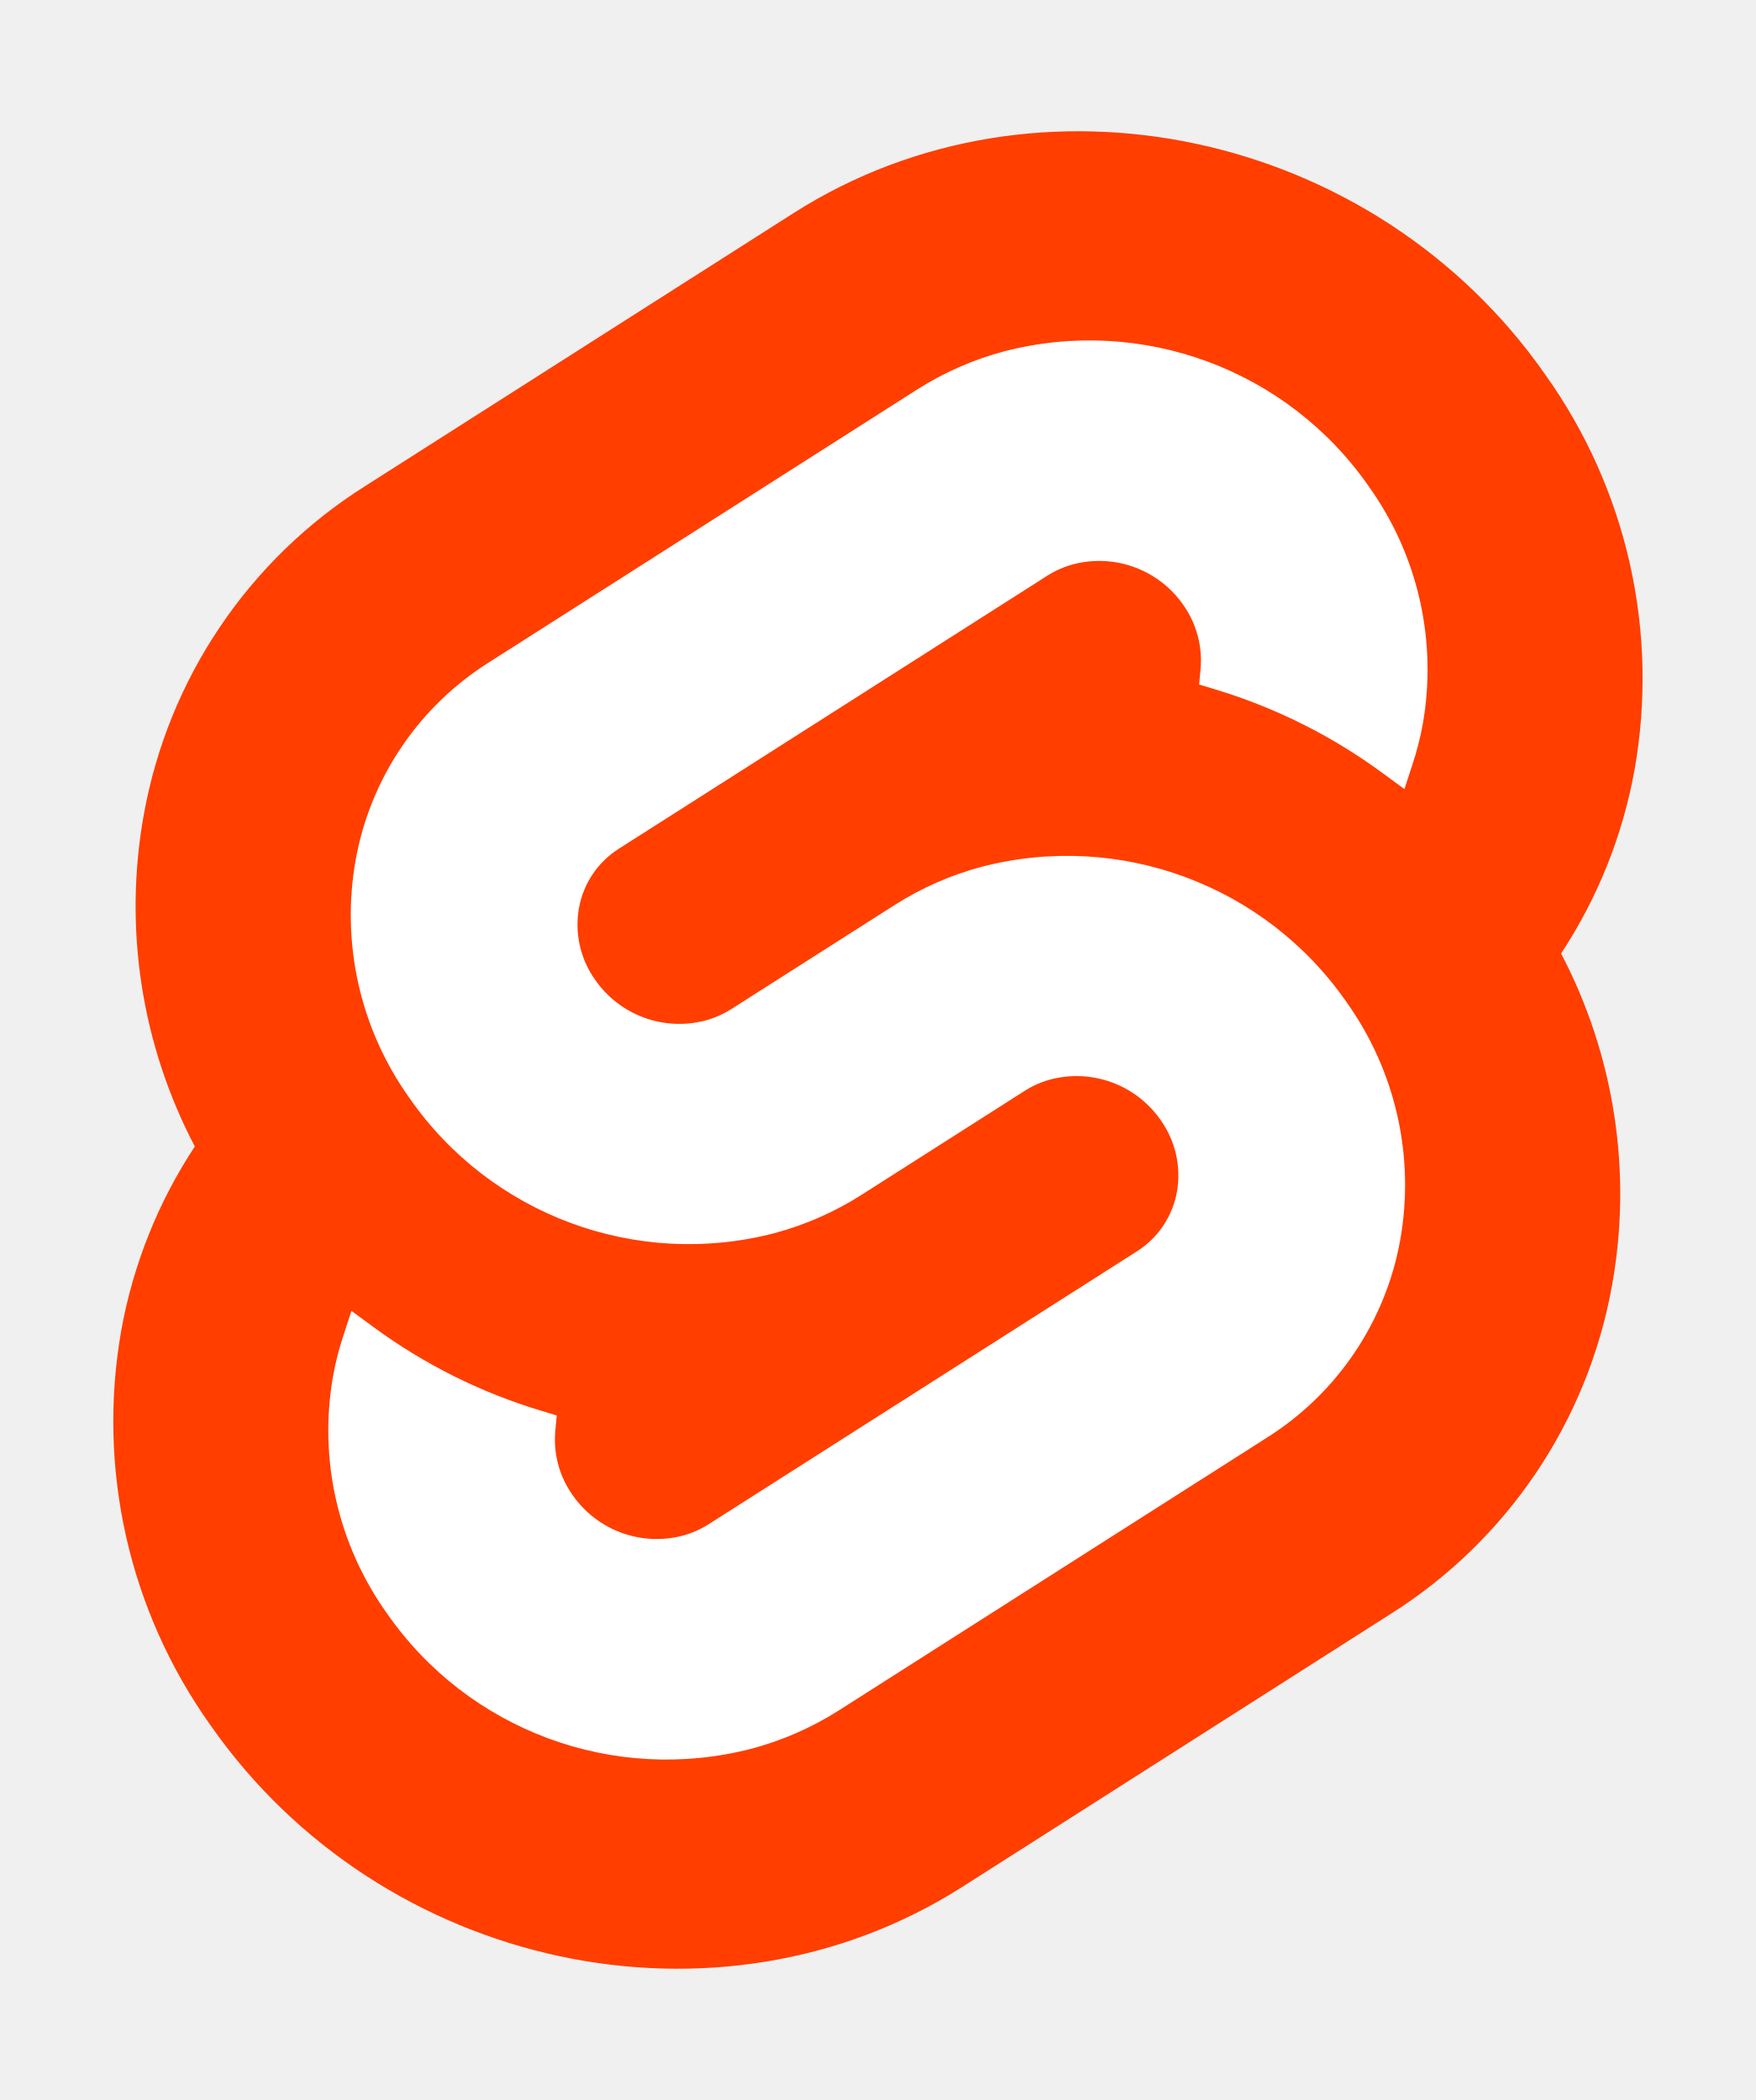
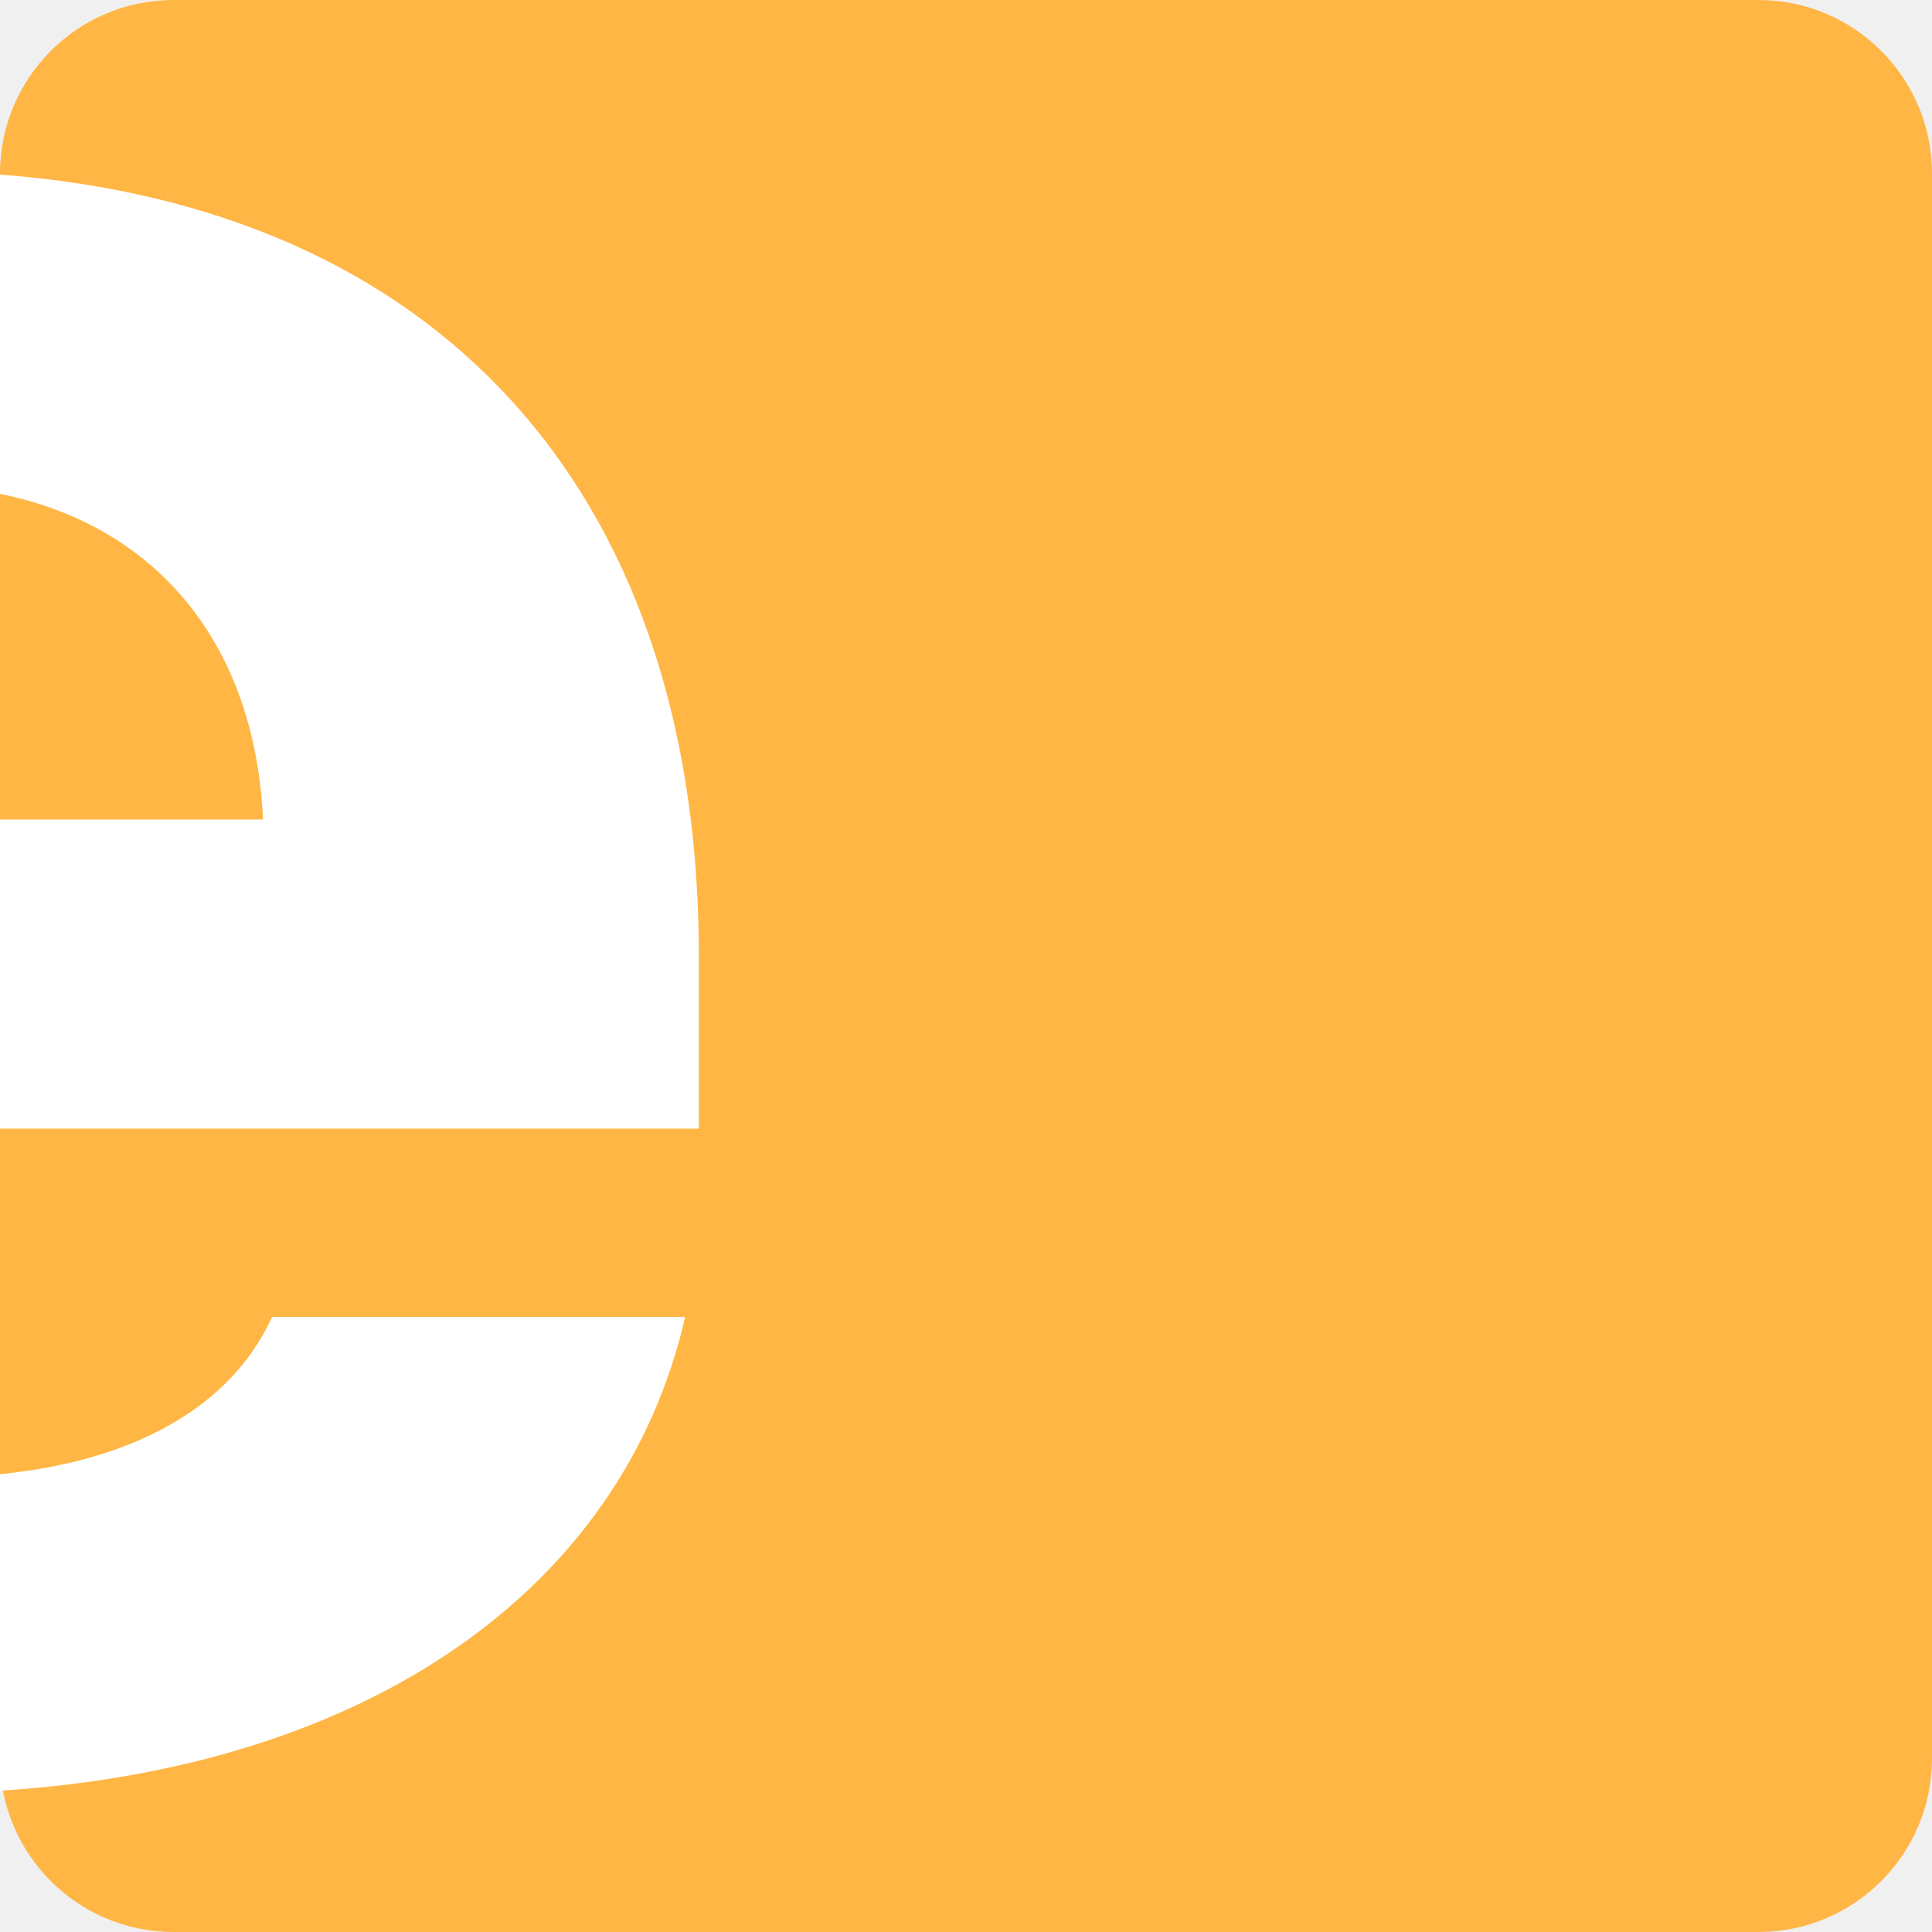
- <svg xmlns="http://www.w3.org/2000/svg" width="107" height="128" viewBox="0 0 107 128">
-   <path d="M94.157 22.819c-10.4-14.885-30.94-19.297-45.792-9.835L22.282 29.608A29.92 29.92 0 0 0 8.764 49.65a31.5 31.5 0 0 0 3.108 20.231 30 30 0 0 0-4.477 11.183 31.9 31.9 0 0 0 5.448 24.116c10.402 14.887 30.942 19.297 45.791 9.835l26.083-16.624A29.92 29.92 0 0 0 98.235 78.35a31.53 31.53 0 0 0-3.105-20.232 30 30 0 0 0 4.474-11.182 31.88 31.88 0 0 0-5.447-24.116" style="fill:#ff3e00" />
-   <path d="M45.817 106.582a20.72 20.72 0 0 1-22.237-8.243 19.17 19.17 0 0 1-3.277-14.503 18 18 0 0 1 .624-2.435l.49-1.498 1.337.981a33.6 33.6 0 0 0 10.203 5.098l.97.294-.09.968a5.85 5.85 0 0 0 1.052 3.878 6.24 6.24 0 0 0 6.695 2.485 5.8 5.8 0 0 0 1.603-.704L69.27 76.28a5.43 5.43 0 0 0 2.45-3.631 5.8 5.8 0 0 0-.987-4.371 6.24 6.24 0 0 0-6.698-2.487 5.7 5.7 0 0 0-1.6.704l-9.953 6.345a19 19 0 0 1-5.296 2.326 20.72 20.72 0 0 1-22.237-8.243 19.17 19.17 0 0 1-3.277-14.502 17.99 17.99 0 0 1 8.13-12.052l26.081-16.623a19 19 0 0 1 5.3-2.329 20.72 20.72 0 0 1 22.237 8.243 19.17 19.17 0 0 1 3.277 14.503 18 18 0 0 1-.624 2.435l-.49 1.498-1.337-.98a33.6 33.6 0 0 0-10.203-5.1l-.97-.294.09-.968a5.86 5.86 0 0 0-1.052-3.878 6.24 6.24 0 0 0-6.696-2.485 5.8 5.8 0 0 0-1.602.704L37.73 51.72a5.42 5.42 0 0 0-2.449 3.63 5.79 5.79 0 0 0 .986 4.372 6.24 6.24 0 0 0 6.698 2.486 5.8 5.8 0 0 0 1.602-.704l9.952-6.342a19 19 0 0 1 5.295-2.328 20.72 20.72 0 0 1 22.237 8.242 19.17 19.17 0 0 1 3.277 14.503 18 18 0 0 1-8.13 12.053l-26.081 16.622a19 19 0 0 1-5.3 2.328" style="fill:#fff" />
+ <svg xmlns="http://www.w3.org/2000/svg" width="512" height="512" viewBox="0 0 512 512" fill="none">
+   <rect width="512" height="512" rx="46" fill="#FFB644" />
+   <path d="M0.003 474.554C97.317 468.432 165.018 421.354 181.569 349.01H72.116L71.697 349.904C60.718 372.8 35.834 387.076 0.001 390.679L0.003 474.554Z" fill="white" />
+   <path d="M185.181 249.502C183.743 129.136 115.658 55.015 0.001 46.27L0.001 130.893C41.578 139.252 67.63 170.779 69.693 217.183L0 217.181V299.099L185.204 299.1V253.408L185.181 249.502Z" fill="white" />
</svg>
